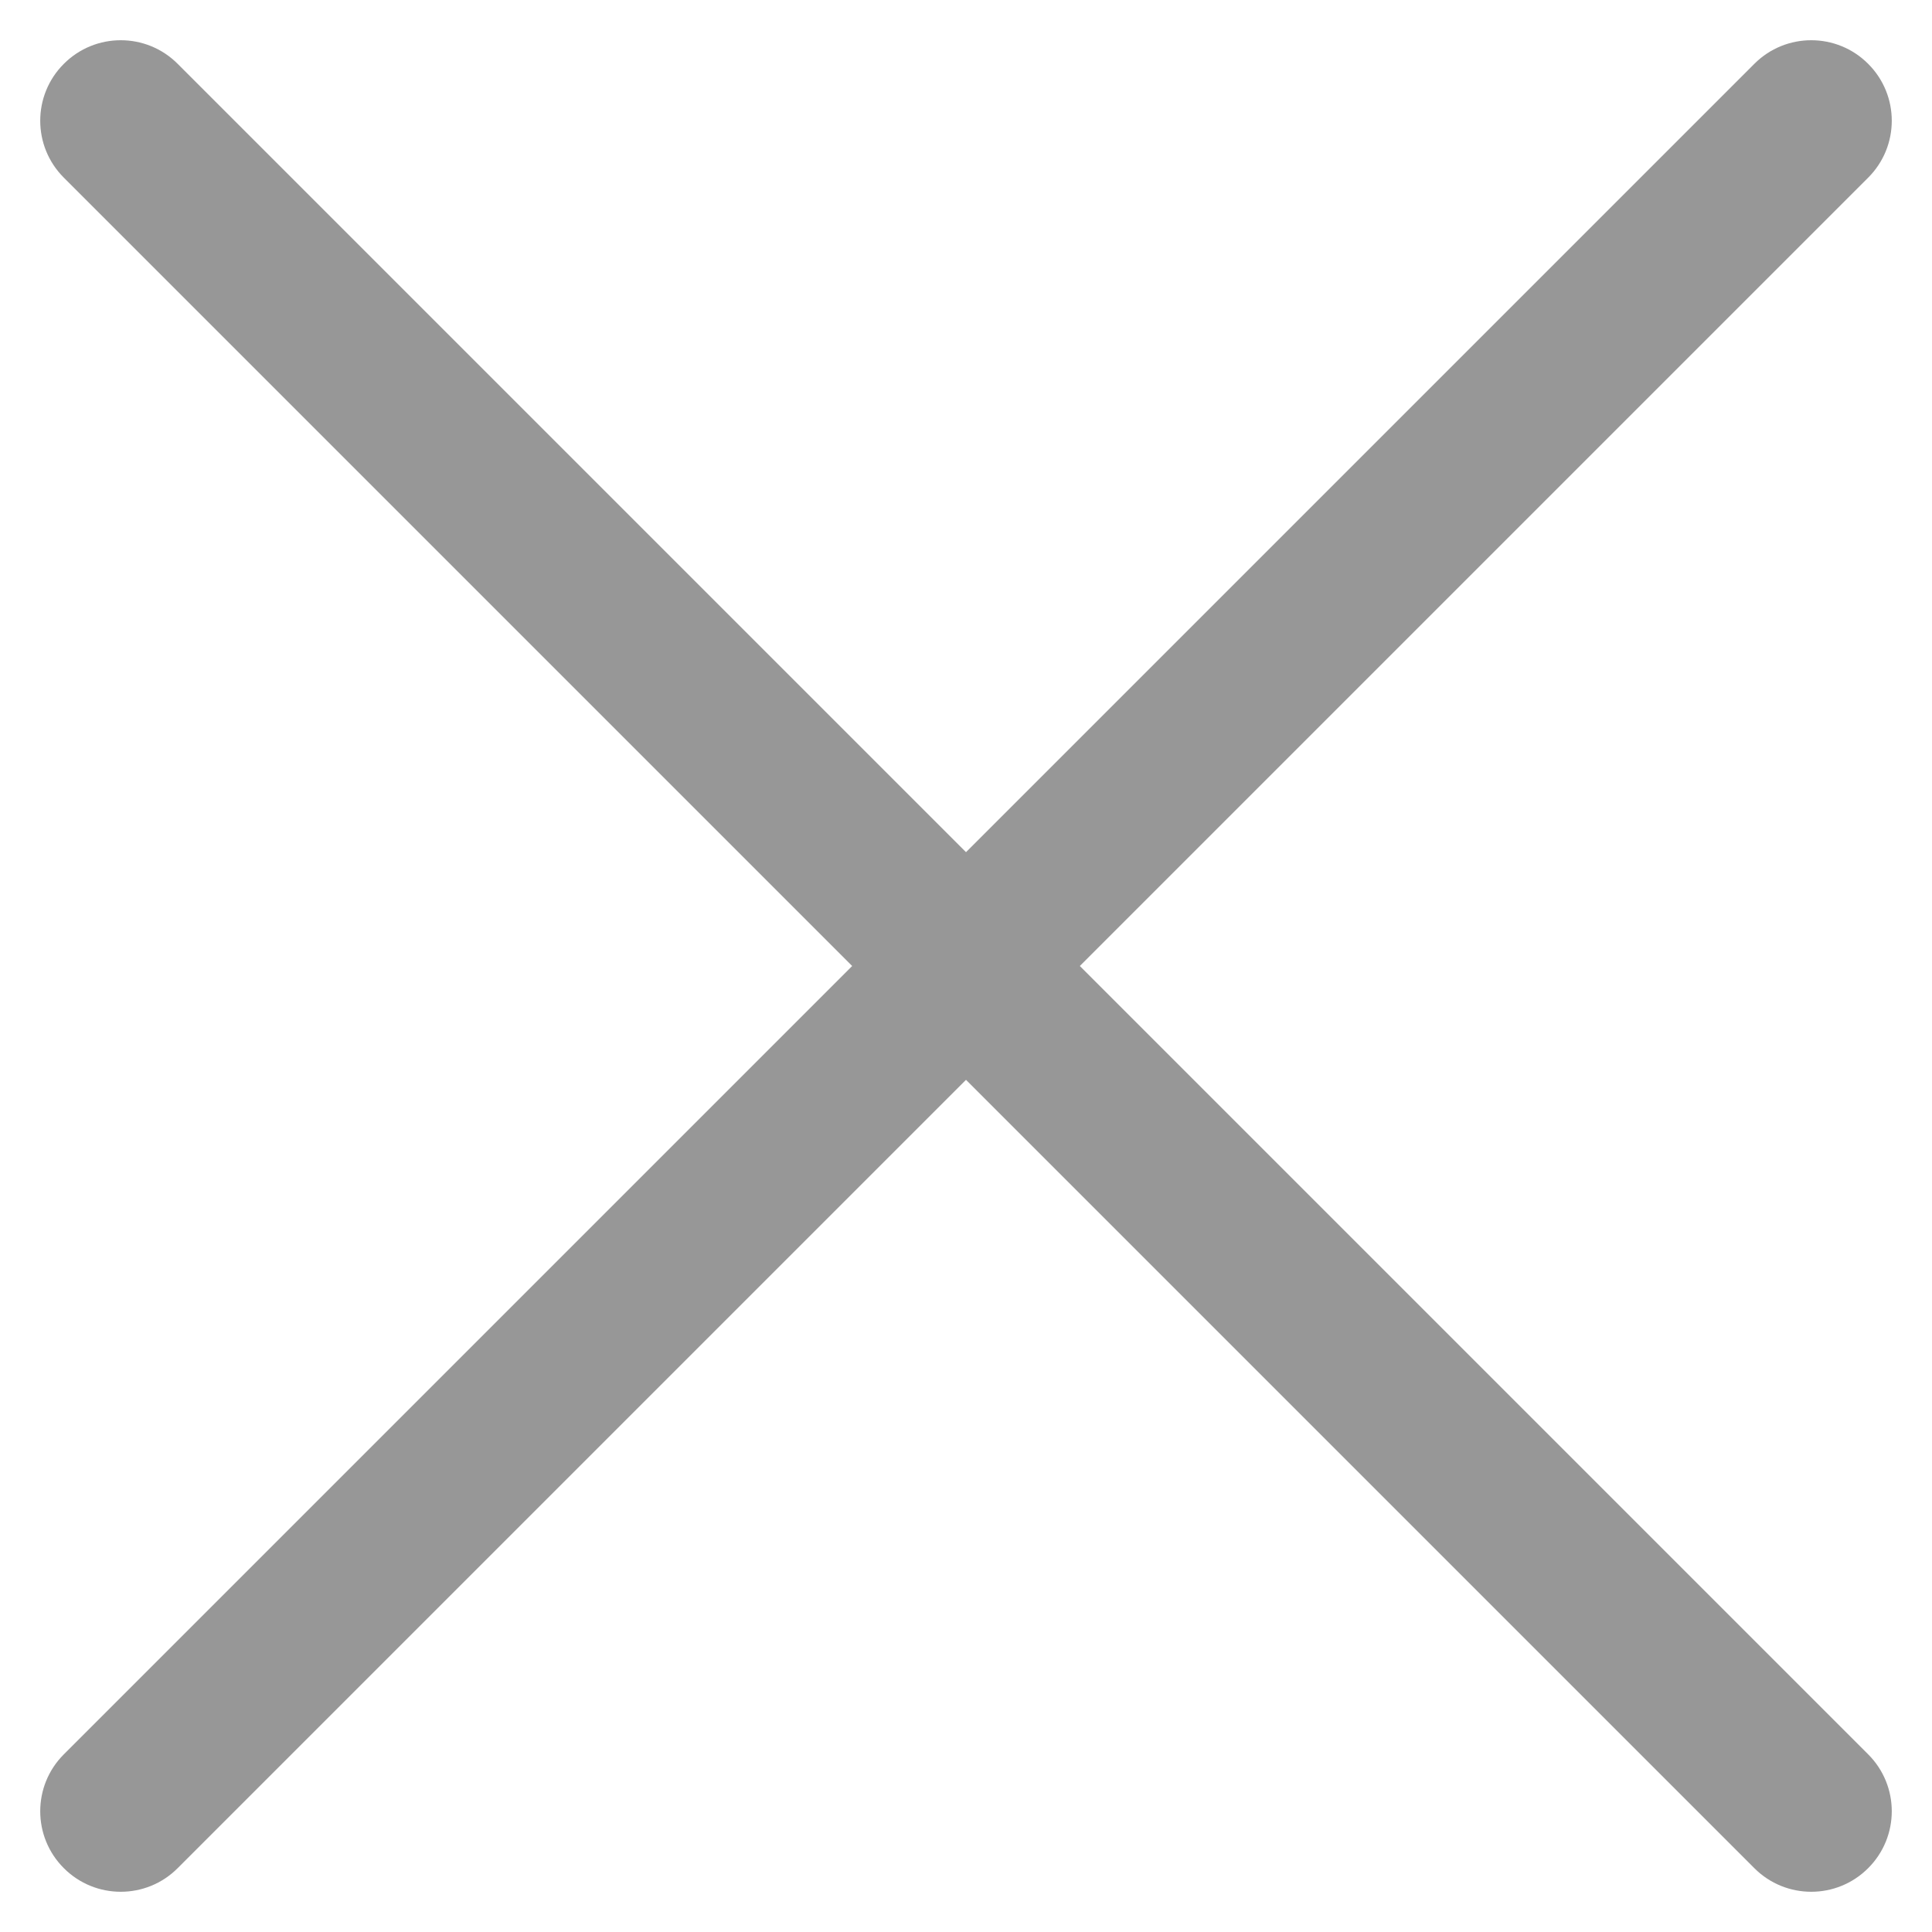
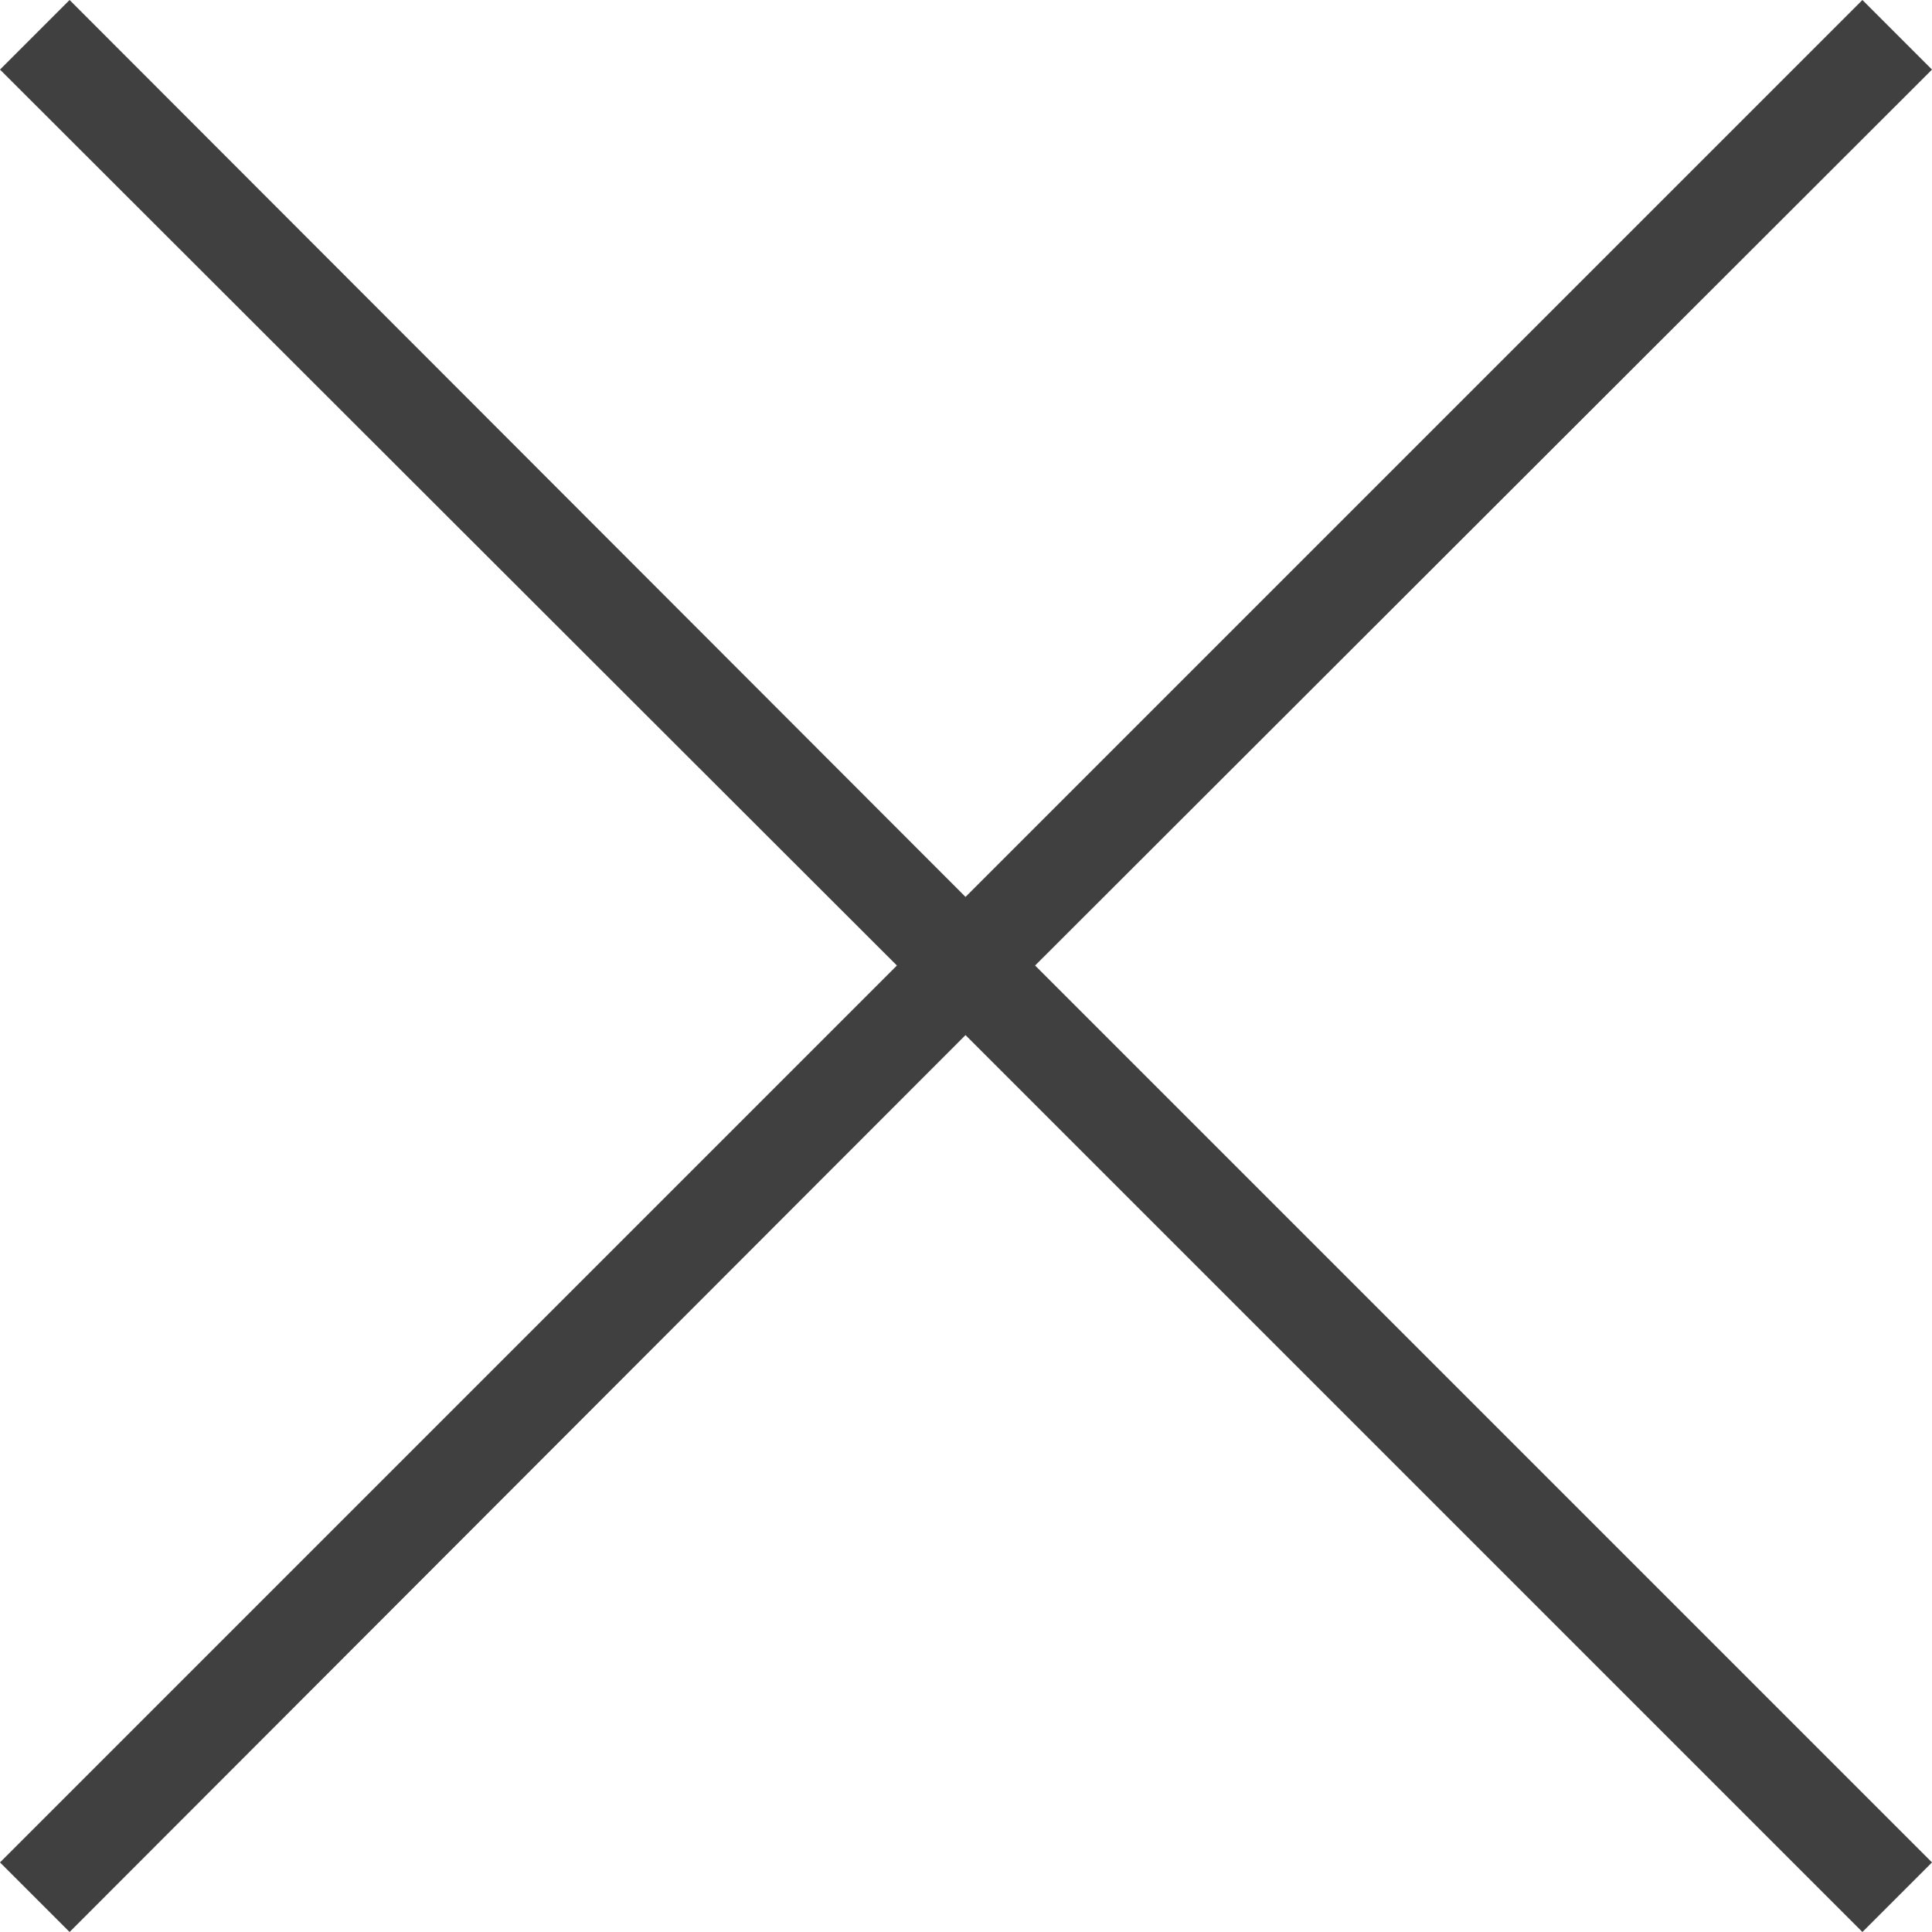
- <svg xmlns="http://www.w3.org/2000/svg" width="24" height="24" viewBox="0 0 24 24">
-   <g fill="#979797">
-     <path d="M0.793,2.207 L21.793,23.207 C22.183,23.598 22.817,23.598 23.207,23.207 C23.598,22.817 23.598,22.183 23.207,21.793 L2.207,0.793 C1.817,0.402 1.183,0.402 0.793,0.793 C0.402,1.183 0.402,1.817 0.793,2.207 Z" />
-     <path d="M21.793,0.793 L0.793,21.793 C0.402,22.183 0.402,22.817 0.793,23.207 C1.183,23.598 1.817,23.598 2.207,23.207 L23.207,2.207 C23.598,1.817 23.598,1.183 23.207,0.793 C22.817,0.402 22.183,0.402 21.793,0.793 Z" />
-   </g>
+ <svg xmlns="http://www.w3.org/2000/svg" width="19.71" height="19.71" viewBox="0 0 19.71 19.71">
+   <polygon points="19.71 0.71 19 0 9.85 9.15 0.71 0 0 0.71 9.15 9.85 0 19 0.71 19.71 9.85 10.56 19 19.71 19.71 19 10.56 9.85 19.71 0.71" fill="#404040" />
</svg>
